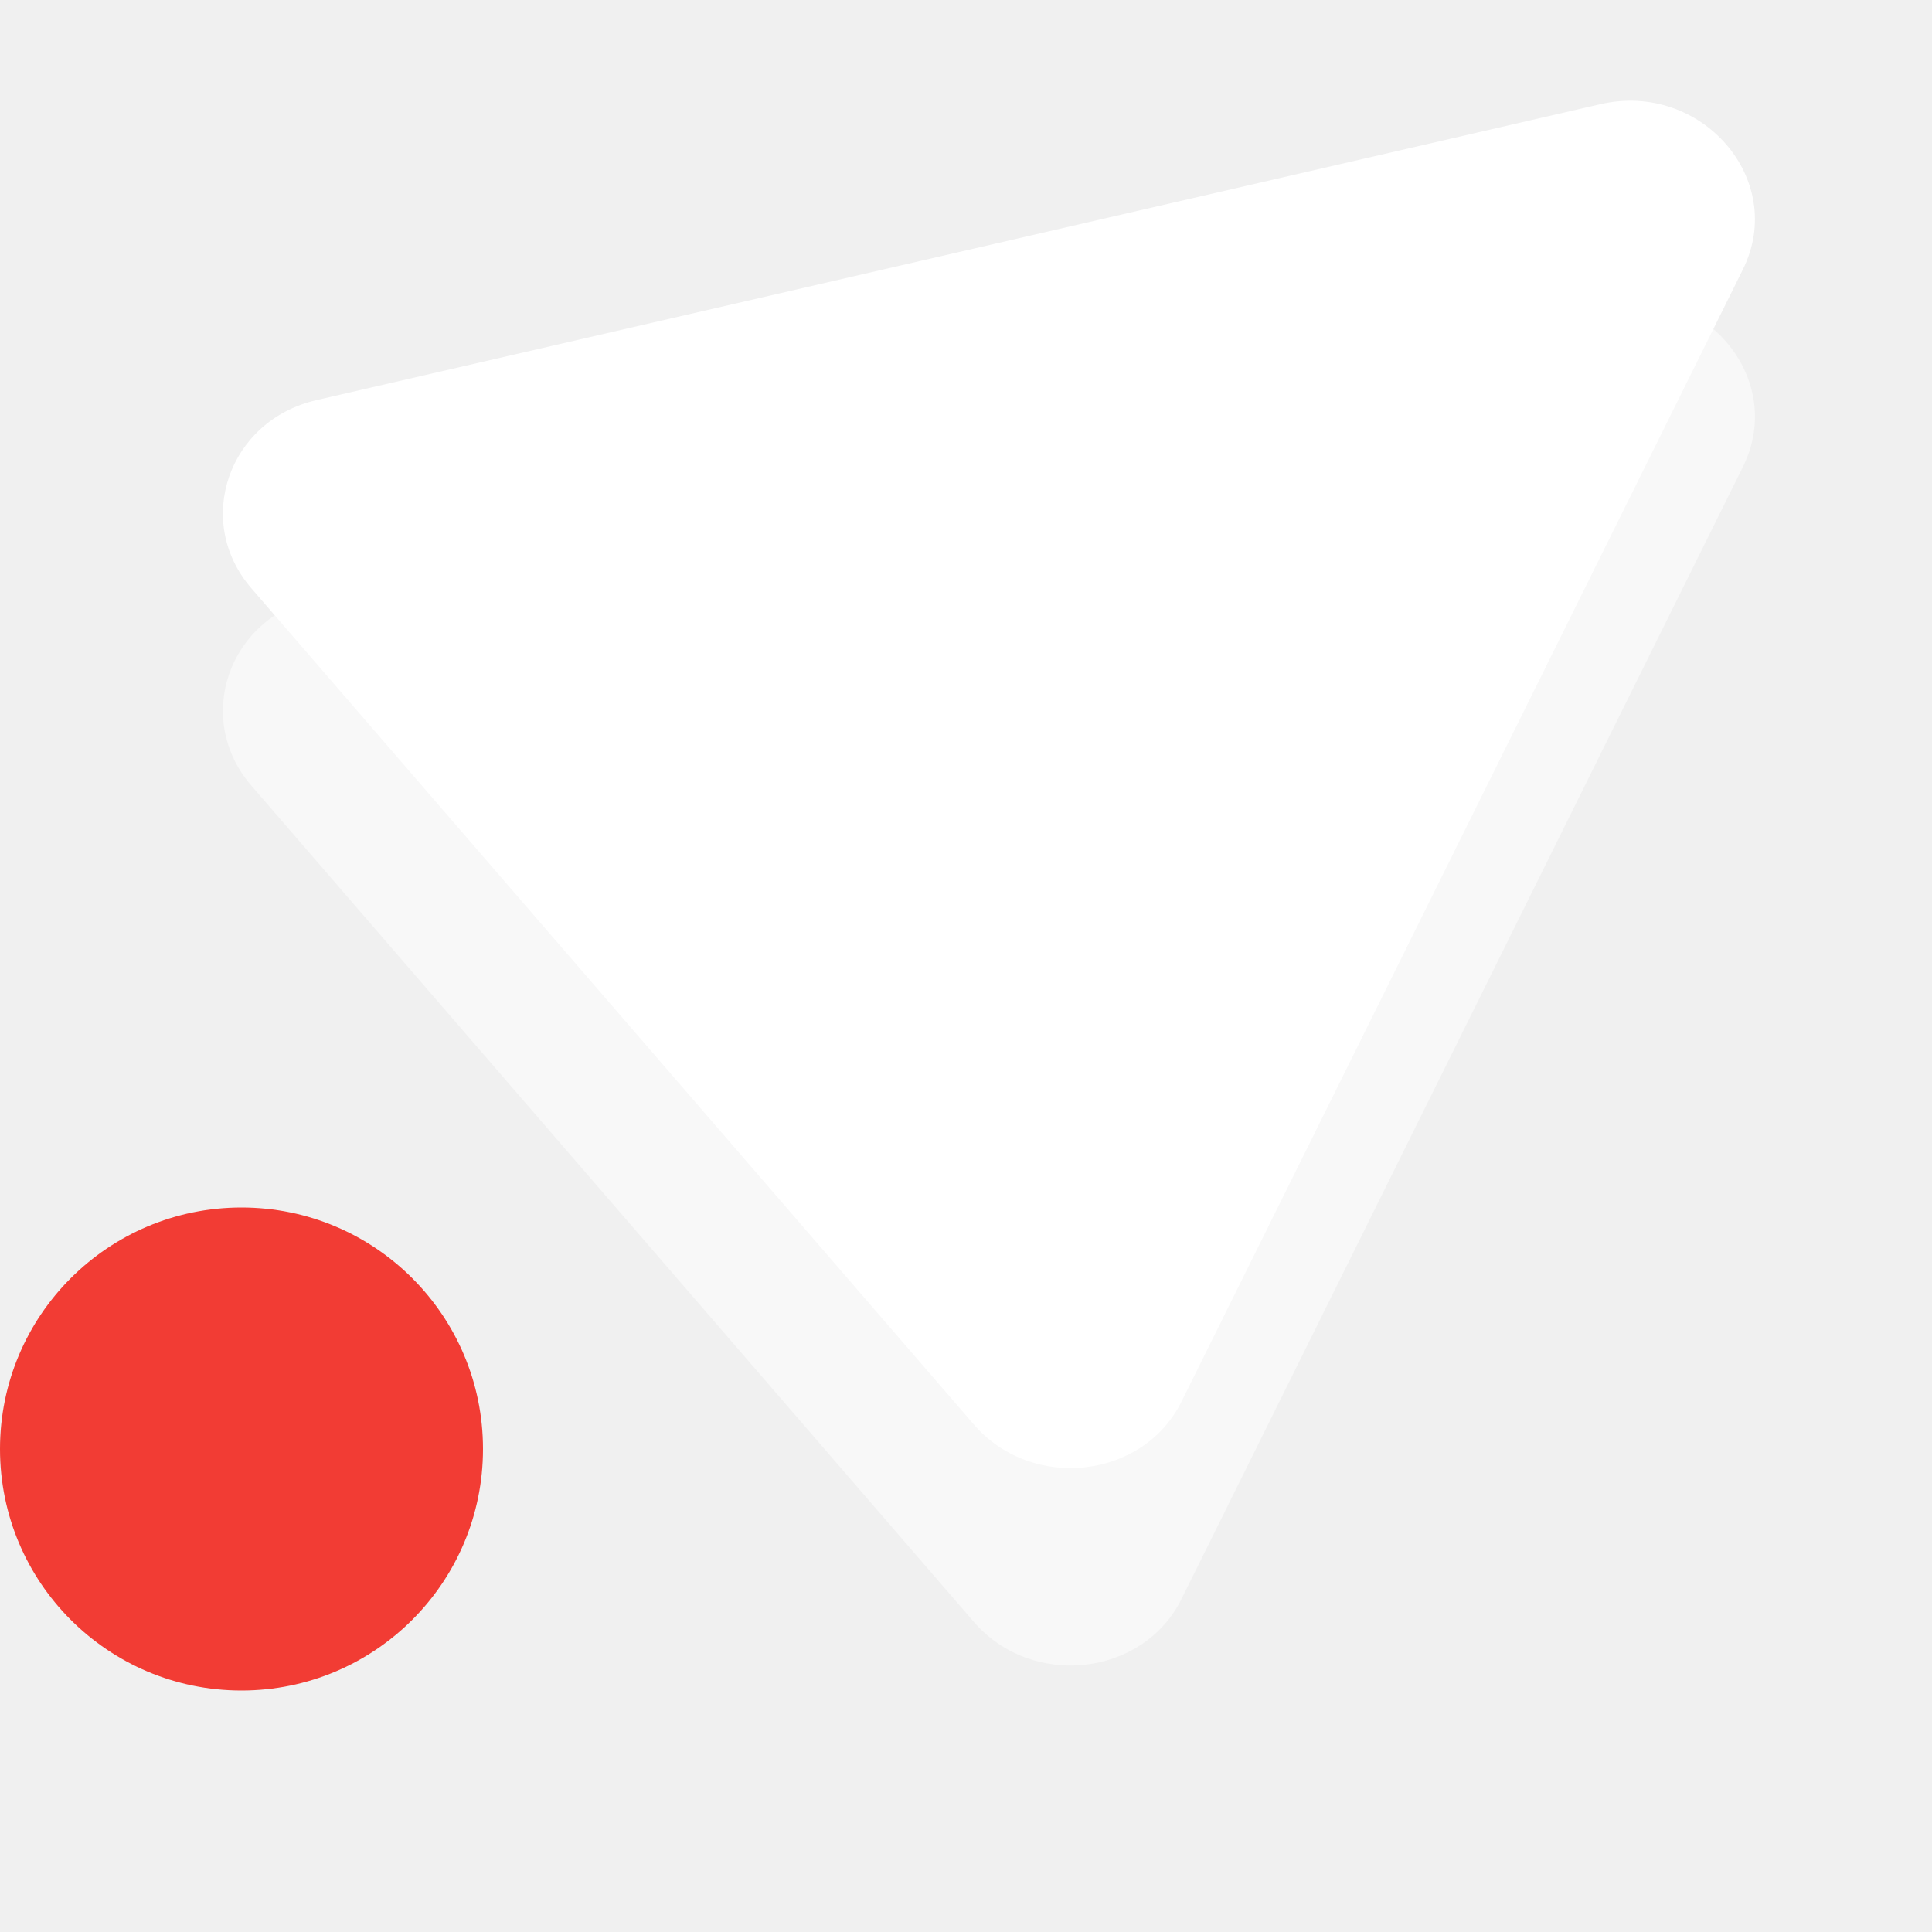
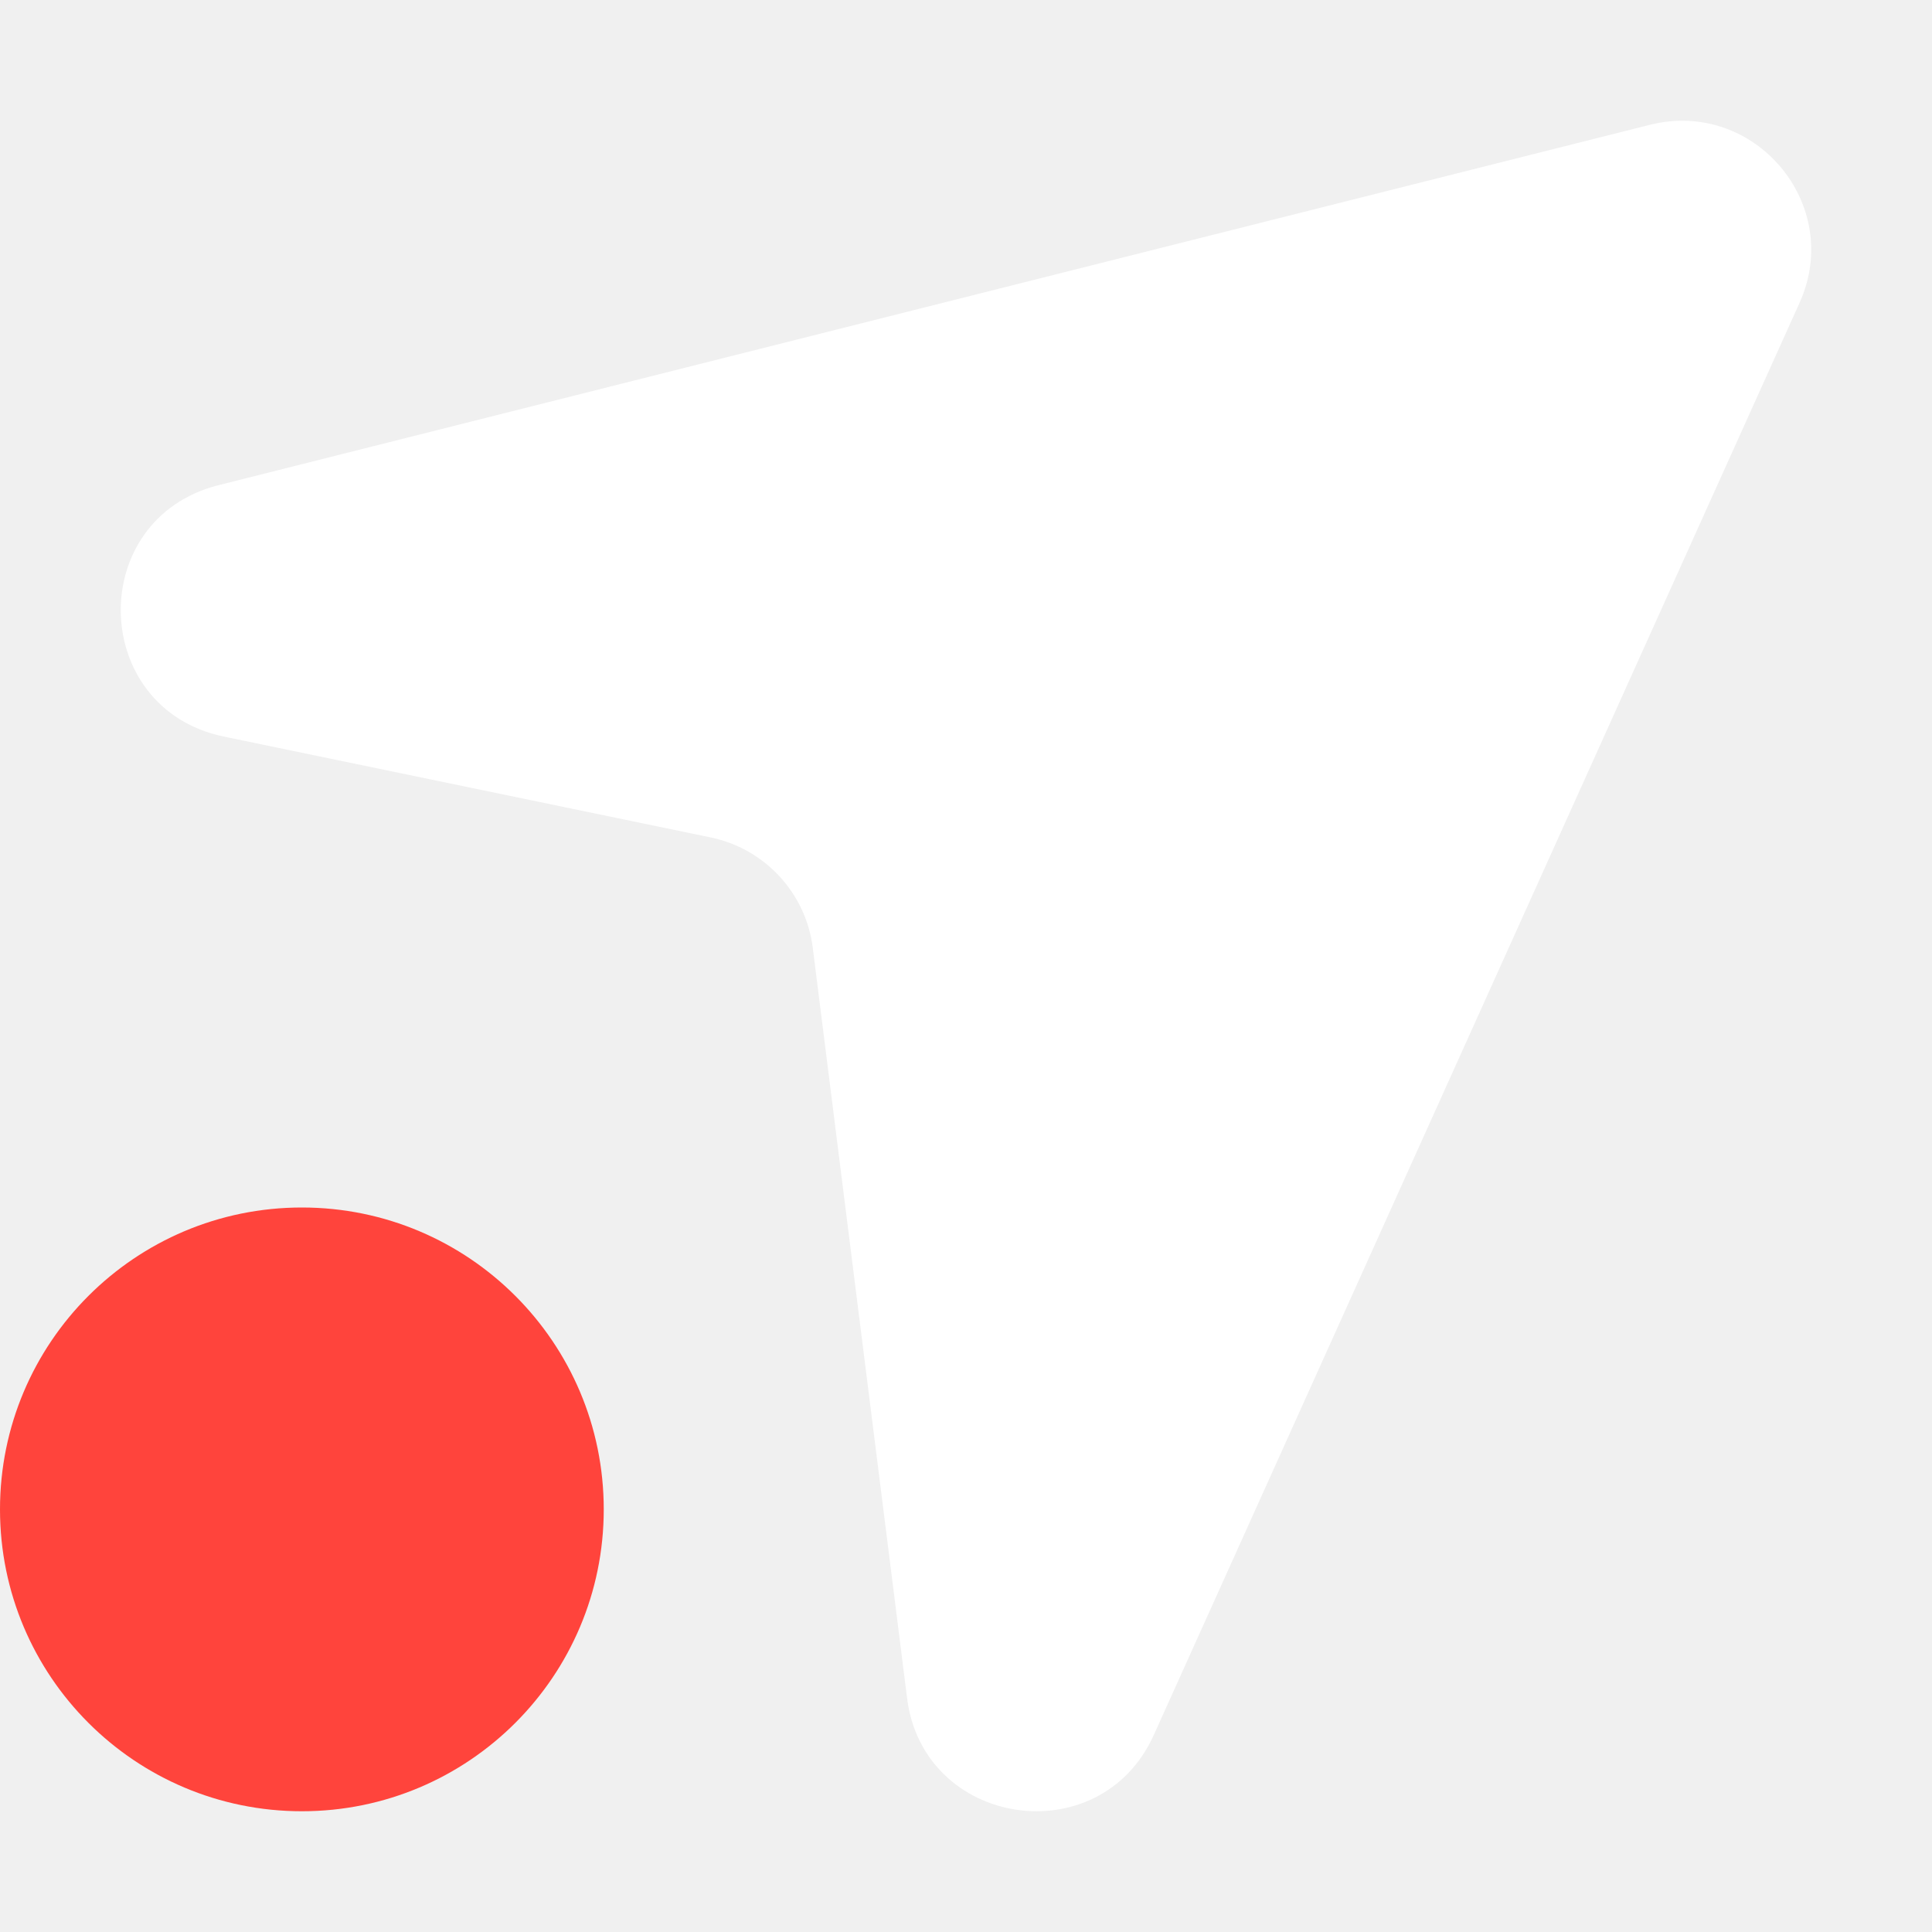
<svg xmlns="http://www.w3.org/2000/svg" width="16" height="16" viewBox="0 0 16 16" fill="none">
-   <g clip-path="url(#clip0_2305_59)">
-     <path opacity="0.5" d="M13.253 2.498C14.092 2.304 14.802 3.125 14.435 3.865L9.785 13.242C9.466 13.886 8.545 13.987 8.065 13.432L2.082 6.507C1.602 5.951 1.89 5.117 2.621 4.949L13.253 2.498Z" fill="white" />
-     <path d="M13.253 0.863C14.092 0.669 14.802 1.49 14.434 2.231L9.785 11.607C9.466 12.251 8.545 12.352 8.065 11.797L2.082 4.872C1.602 4.317 1.89 3.483 2.62 3.314L13.253 0.863Z" fill="white" />
-     <path d="M2 14C3.105 14 4 13.105 4 12C4 10.895 3.105 10 2 10C0.895 10 0 10.895 0 12C0 13.105 0.895 14 2 14Z" fill="#F23C34" />
-   </g>
-   <defs>
-     <clipPath id="clip0_2305_59">
-       <rect width="16" height="16" fill="white" />
-     </clipPath>
-   </defs>
+   <path d="M13.662 1.034C14.531 0.815 15.271 1.693 14.903 2.508L9.555 14.369C9.11 15.354 7.646 15.135 7.512 14.063L6.731 7.849C6.674 7.396 6.334 7.028 5.885 6.935L1.854 6.1C0.74 5.869 0.706 4.296 1.81 4.018L13.662 1.034Z" fill="white" />
+   <path d="M2.5 15C3.881 15 5 13.881 5 12.5C5 11.119 3.881 10 2.5 10C1.119 10 0 11.119 0 12.5C0 13.881 1.119 15 2.5 15Z" fill="#FF443C" />
</svg>
